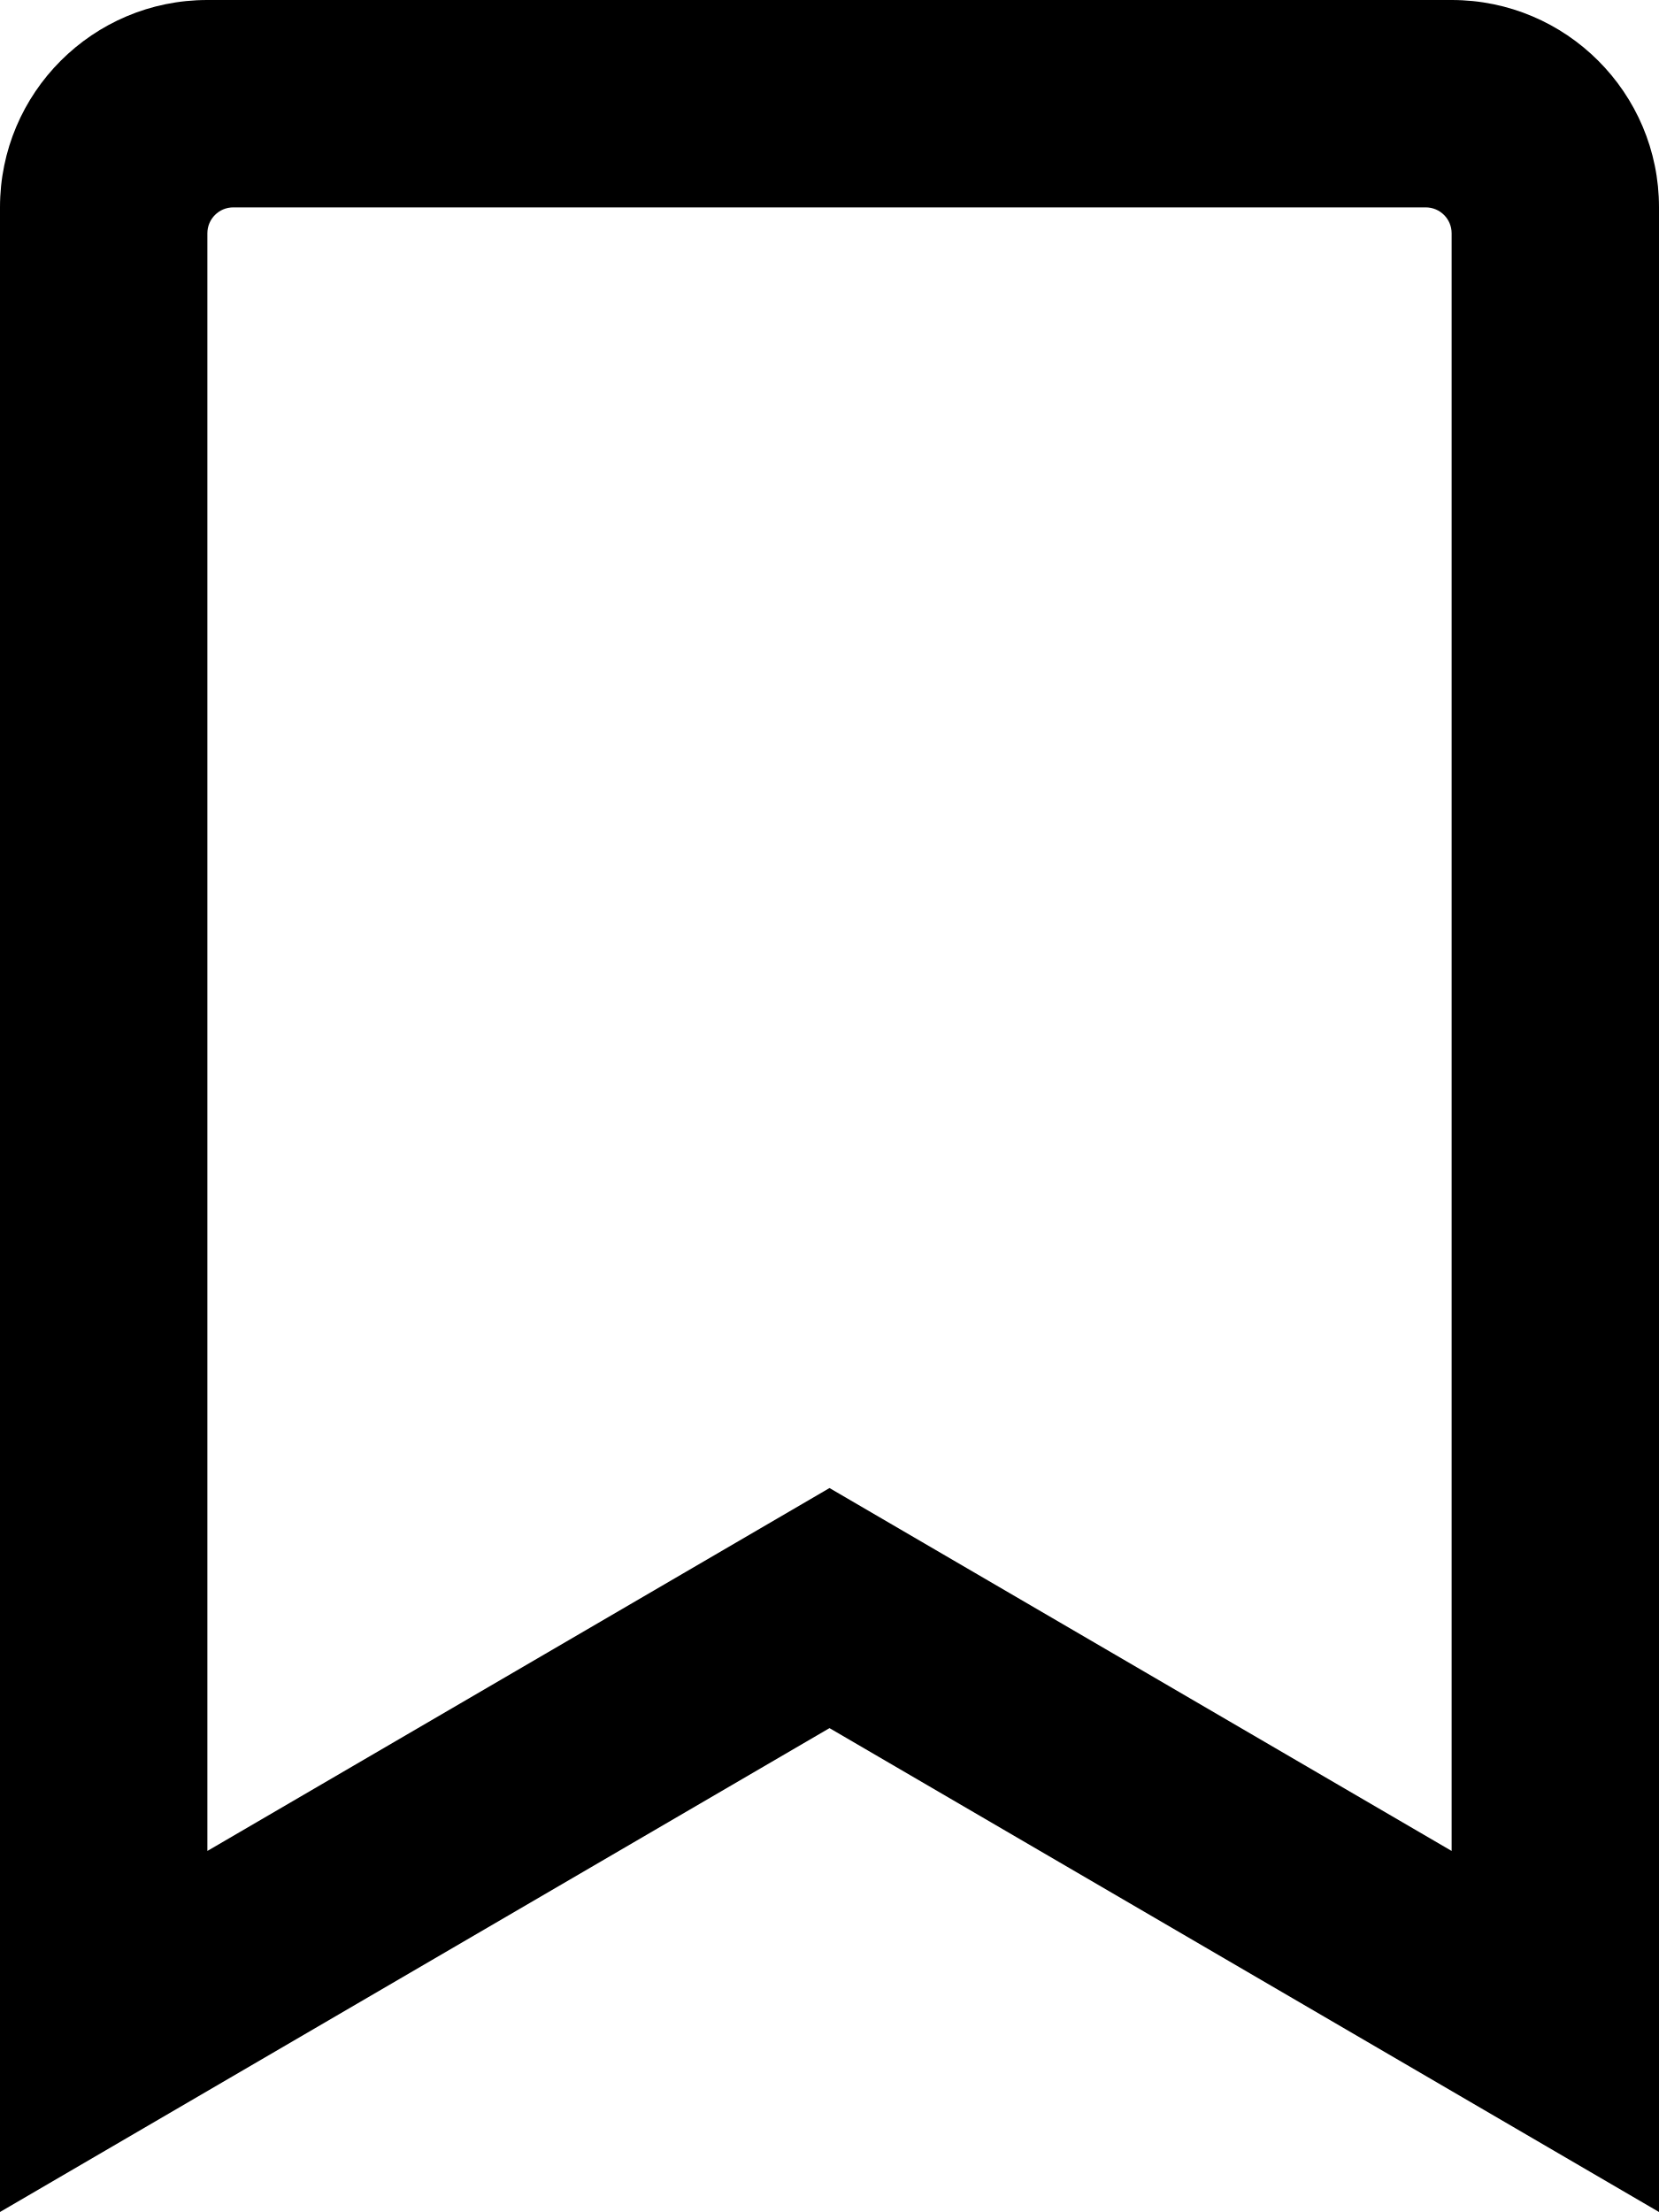
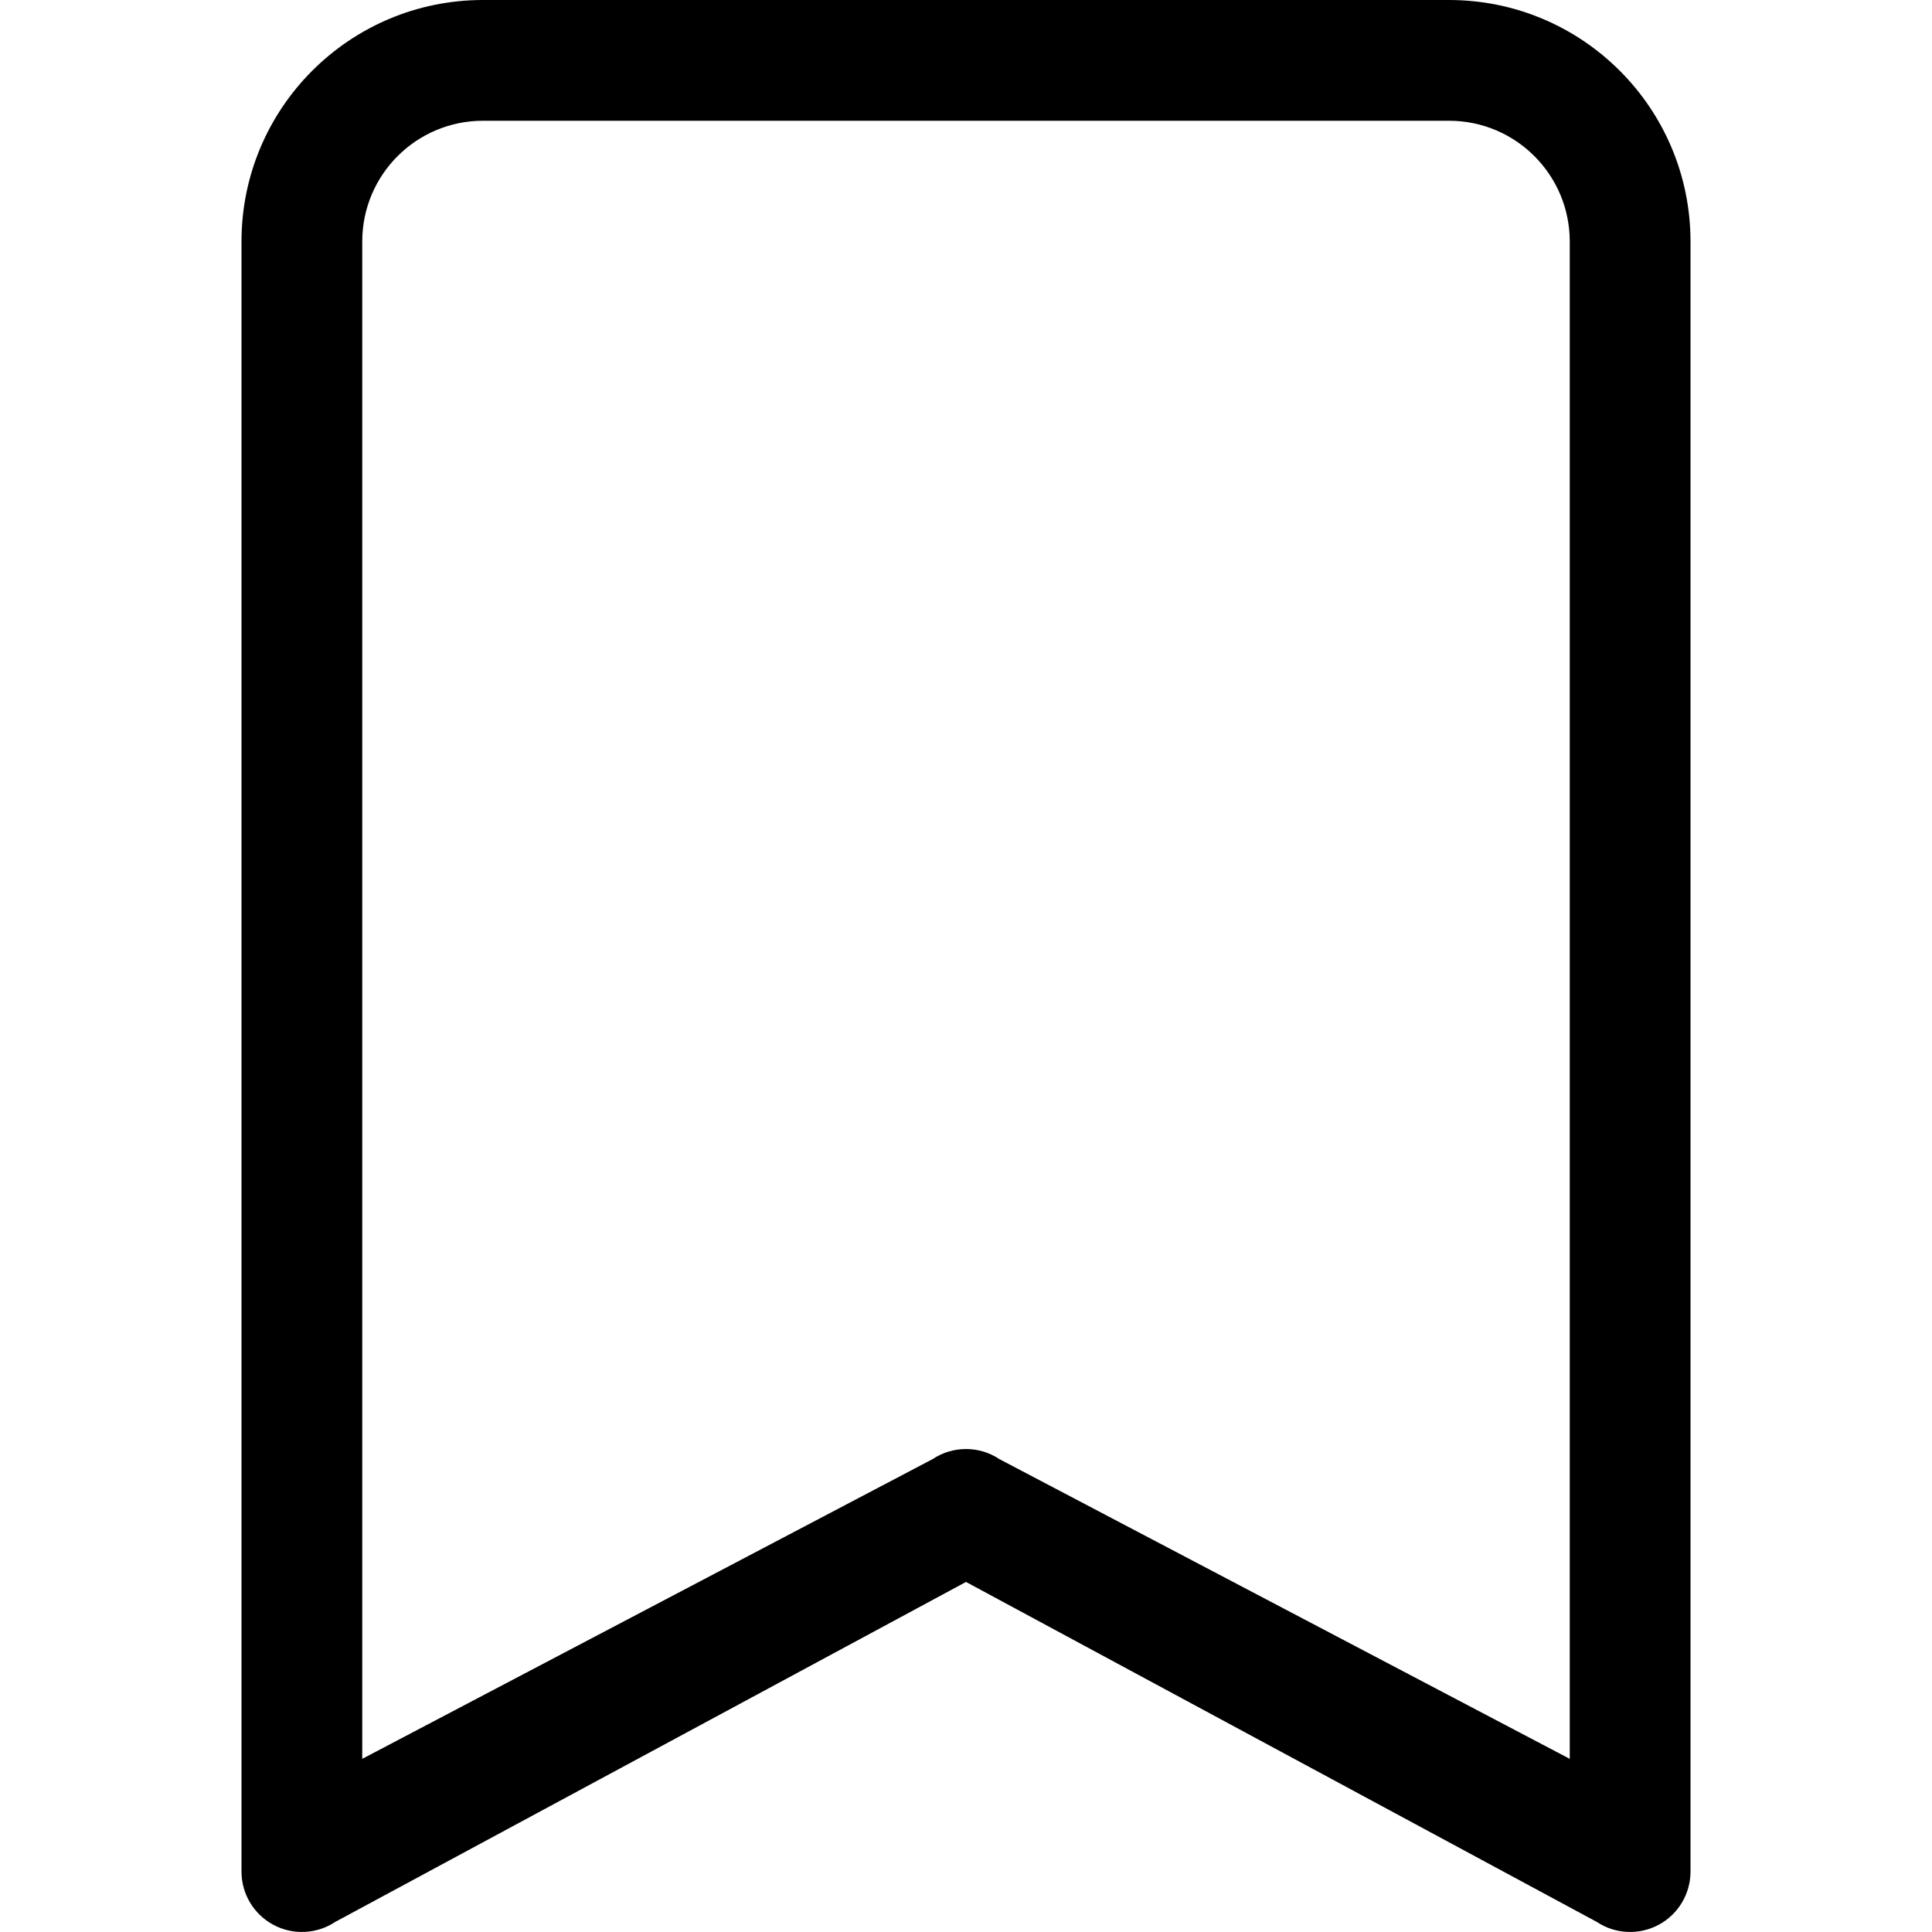
- <svg xmlns="http://www.w3.org/2000/svg" aria-hidden="true" focusable="false" role="img" viewBox="0 0 384 512">
-   <path fill="currentColor" d="M336 0H48C21.49 0 0 21.49 0 48v464l192-112 192 112V48c0-26.51-21.49-48-48-48zm0 428.43l-144-84-144 84V54a6 6 0 0 1 6-6h276c3.314 0 6 2.683 6 5.996V428.43z" />
+ <svg xmlns="http://www.w3.org/2000/svg" aria-hidden="true" focusable="false" role="img" viewBox="0 0 16 16">
+   <path d="M2 2a2 2 0 0 1 2-2h8a2 2 0 0 1 2 2v13.5a.5.5 0 0 1-.777.416L8 13.101l-5.223 2.815A.5.5 0 0 1 2 15.5V2zm2-1a1 1 0 0 0-1 1v12.566l4.723-2.482a.5.5 0 0 1 .554 0L13 14.566V2a1 1 0 0 0-1-1H4z" fill="currentColor" />
</svg>
